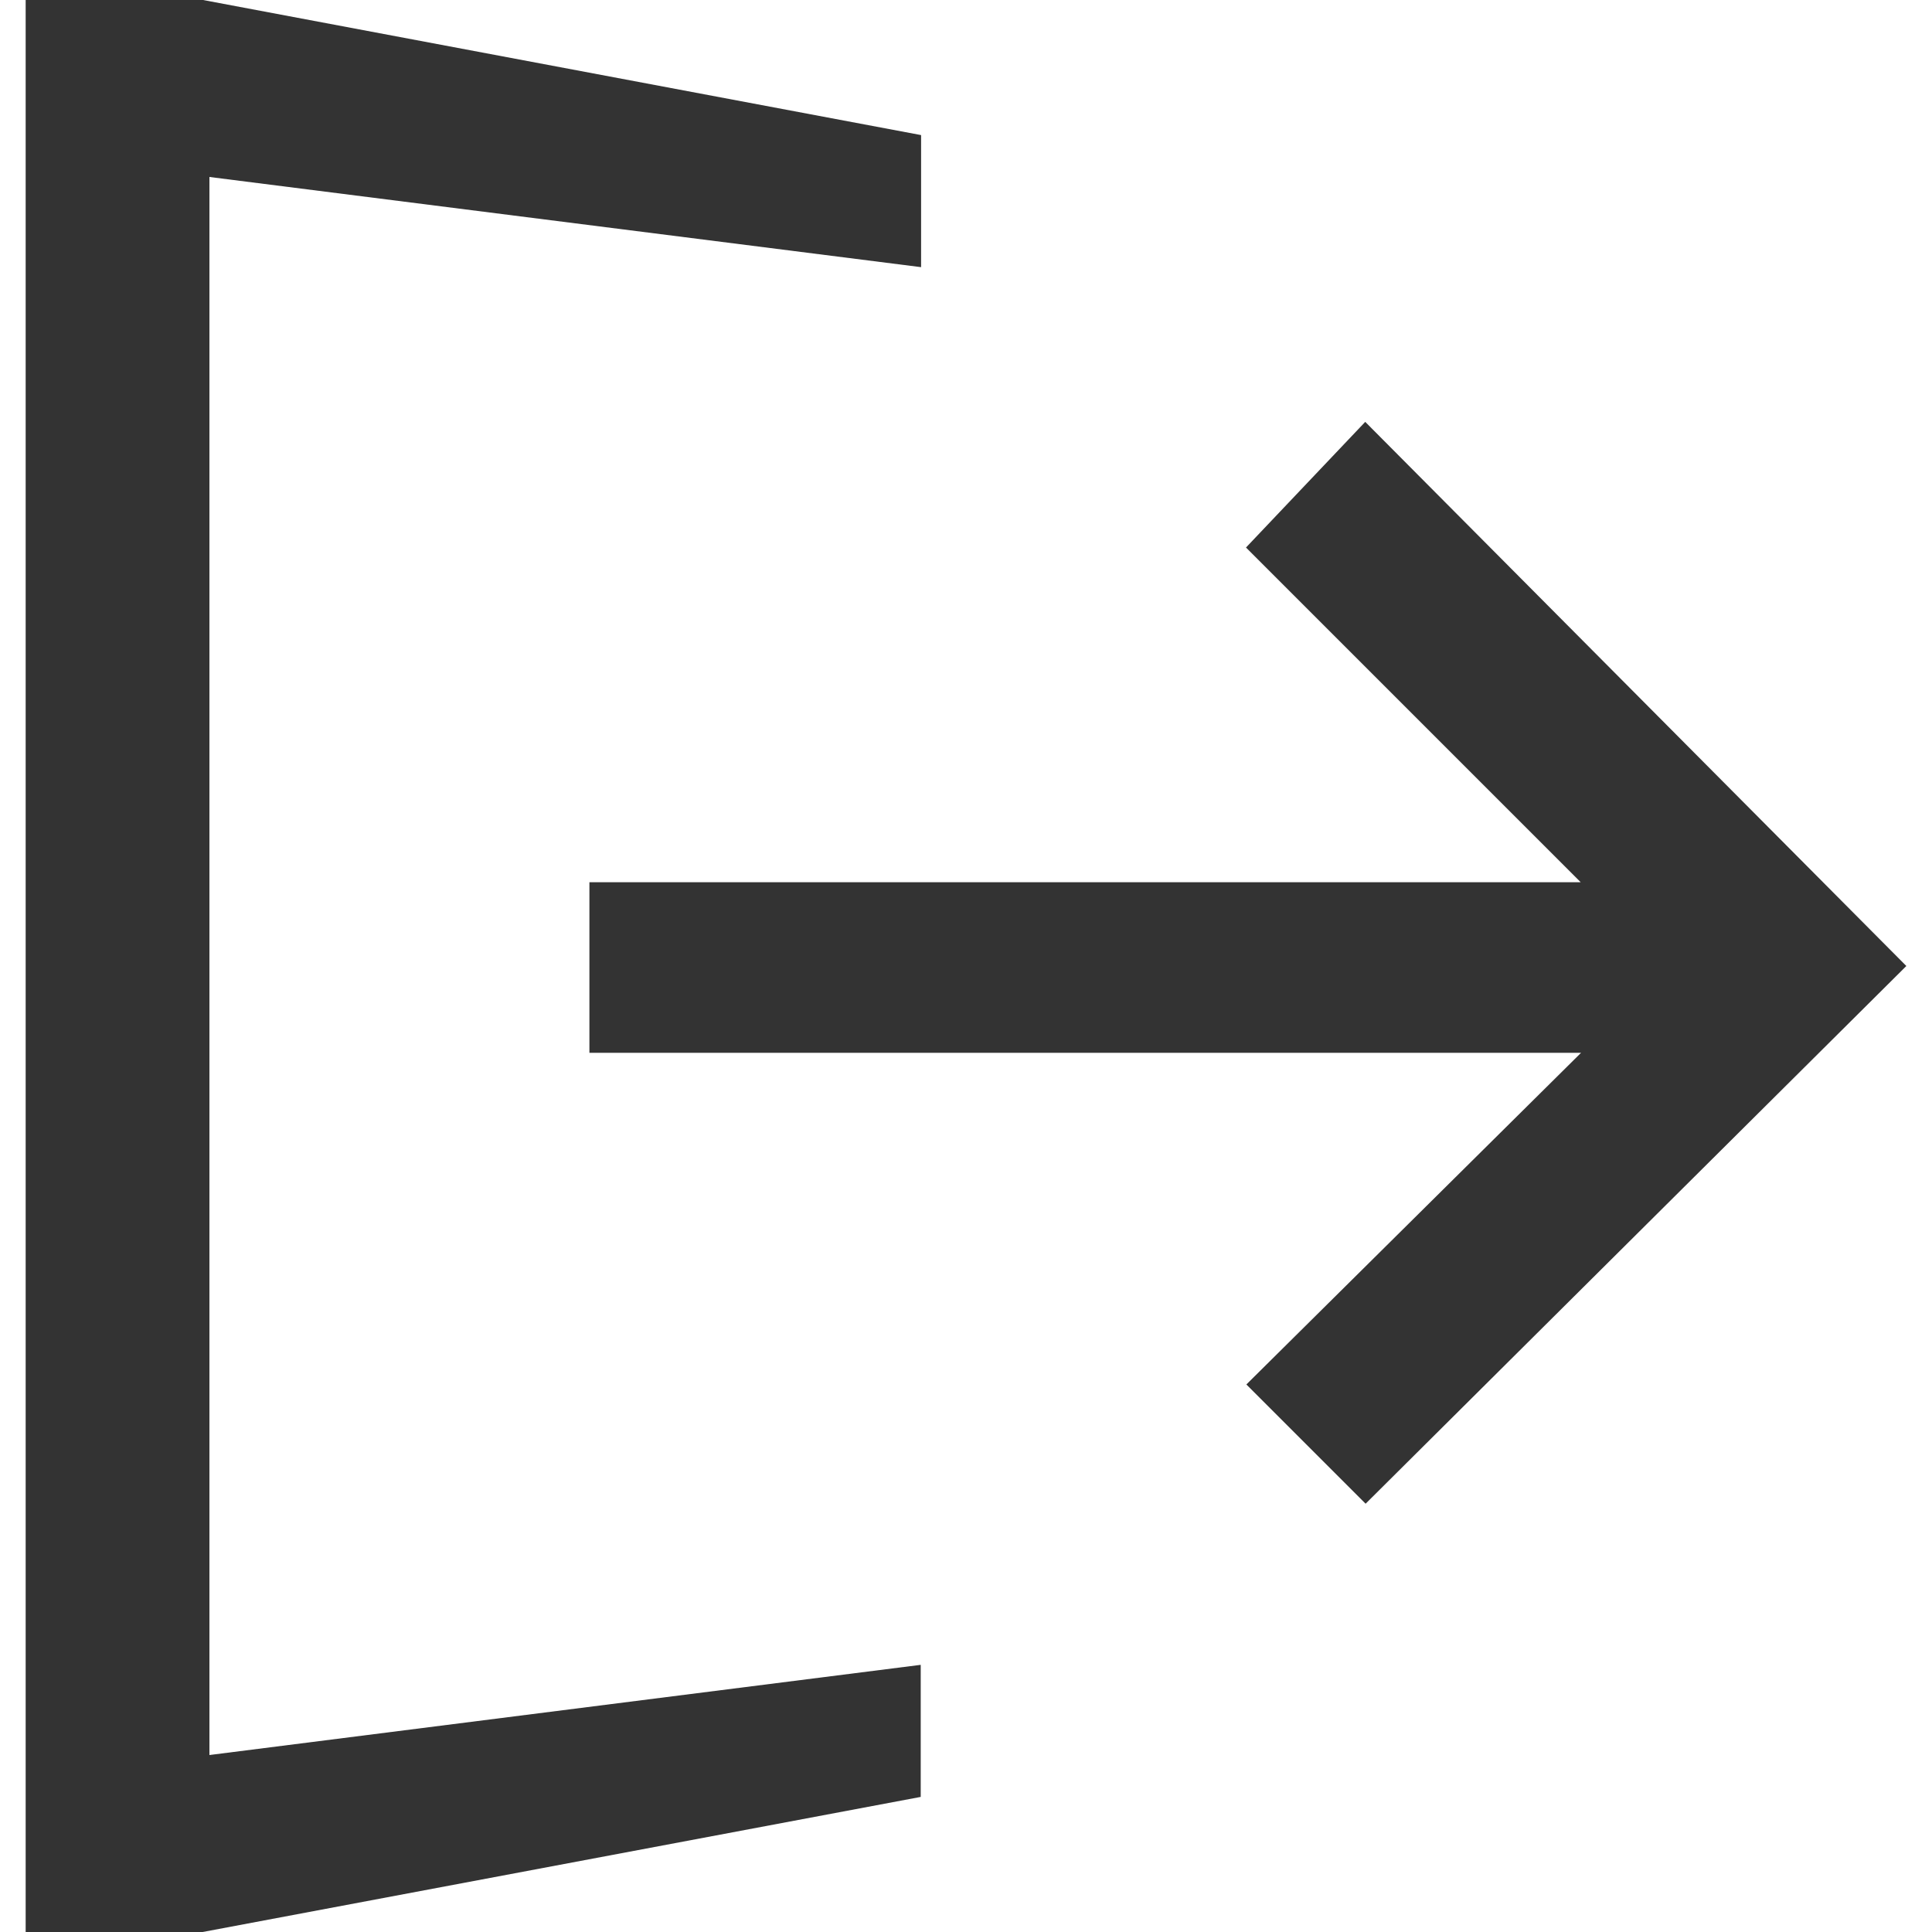
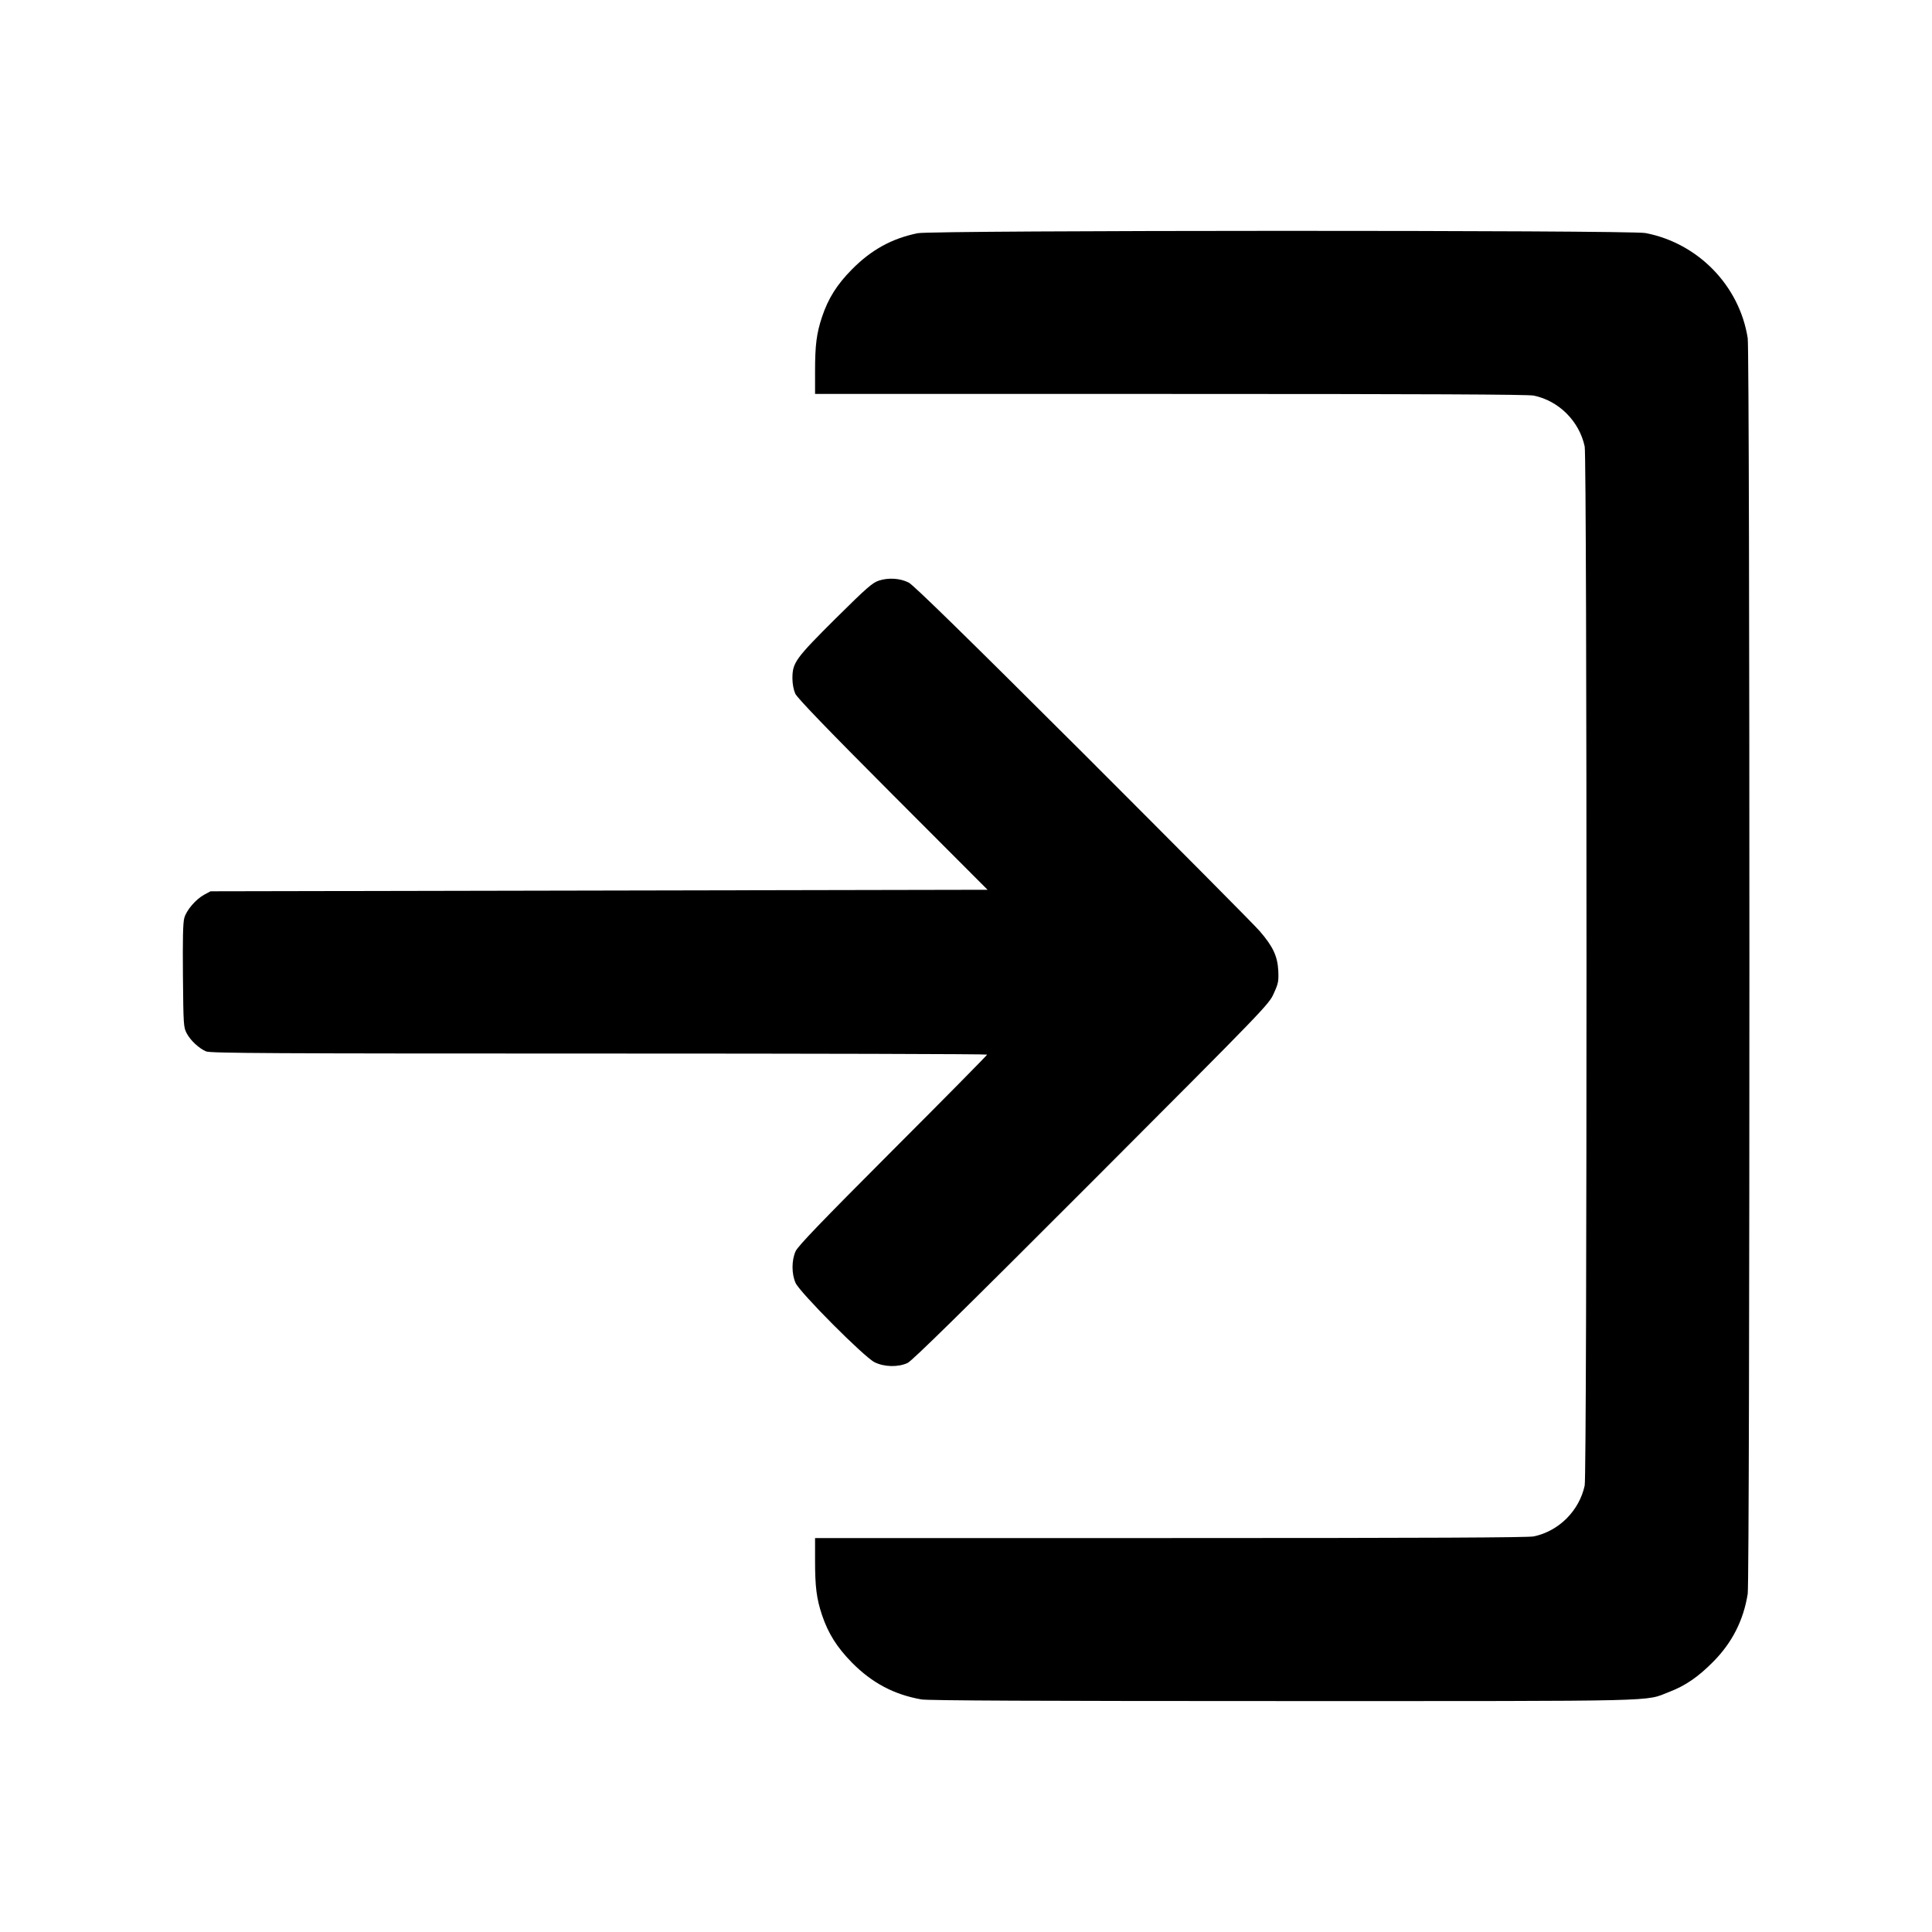
- <svg xmlns="http://www.w3.org/2000/svg" version="1.1" id="Layer_1" x="0px" y="0px" viewBox="0 0 512 512" style="enable-background:new 0 0 512 512;" xml:space="preserve">
-   <style type="text/css">
- 	.st0{fill:#333333;}
- </style>
-   <g id="XMLID_2_">
-     <path id="XMLID_6_" class="st0" d="M6.8,0v512h46.9l190.3-35.8v-35L55.5,465.1V46.9l188.6,23.9v-35L53.8,0H6.8z M361.8,111.8   l-31.6,33.3l88.7,88.7H156.2V279H419l-88.7,87.9l31.6,31.6L505.2,256L361.8,111.8z" />
+ <svg xmlns="http://www.w3.org/2000/svg" version="1.0" width="1280pt" height="1280pt" viewBox="0 0 1280 1280" preserveAspectRatio="xMidYMid meet">
+   <g transform="translate(0,1280) scale(0.1,-0.1)" fill="#000000" stroke="none">
+     <path d="M6080 11255 c-171 -35 -306 -109 -435 -239 -100 -101 -158 -193 -199 -316 -36 -108 -46 -186 -46 -357 l0 -153 2355 0 c1694 0 2369 -3 2407 -11 167 -35 301 -170 337 -337 16 -76 16 -6808 0 -6884 -36 -167 -171 -302 -337 -337 -38 -8 -713 -11 -2407 -11 l-2355 0 0 -152 c0 -172 10 -250 46 -358 41 -122 99 -214 199 -316 133 -134 278 -211 459 -243 41 -8 807 -11 2393 -11 2569 0 2395 -4 2563 61 107 41 192 100 290 199 126 127 201 275 229 450 15 91 15 8229 0 8320 -55 348 -329 629 -677 696 -106 20 -4721 19 -4822 -1z" />
+     <path d="M5825 8954 c-44 -14 -78 -43 -289 -252 -266 -265 -286 -292 -286 -397 0 -37 8 -76 19 -101 13 -28 204 -227 646 -670 l628 -629 -2574 -5 -2574 -5 -41 -22 c-56 -30 -119 -103 -133 -155 -9 -31 -11 -143 -9 -383 3 -328 4 -341 25 -381 25 -48 83 -101 129 -120 28 -12 446 -14 2604 -14 1413 0 2570 -3 2570 -7 0 -4 -281 -289 -625 -633 -478 -479 -629 -636 -644 -670 -27 -60 -27 -150 0 -210 29 -64 454 -491 523 -525 64 -32 157 -34 219 -5 31 15 363 341 1218 1197 1160 1162 1176 1179 1208 1251 30 66 33 80 30 150 -5 97 -35 161 -123 263 -35 41 -563 572 -1172 1181 -783 781 -1122 1112 -1153 1128 -57 29 -133 34 -196 14z" />
  </g>
</svg>
